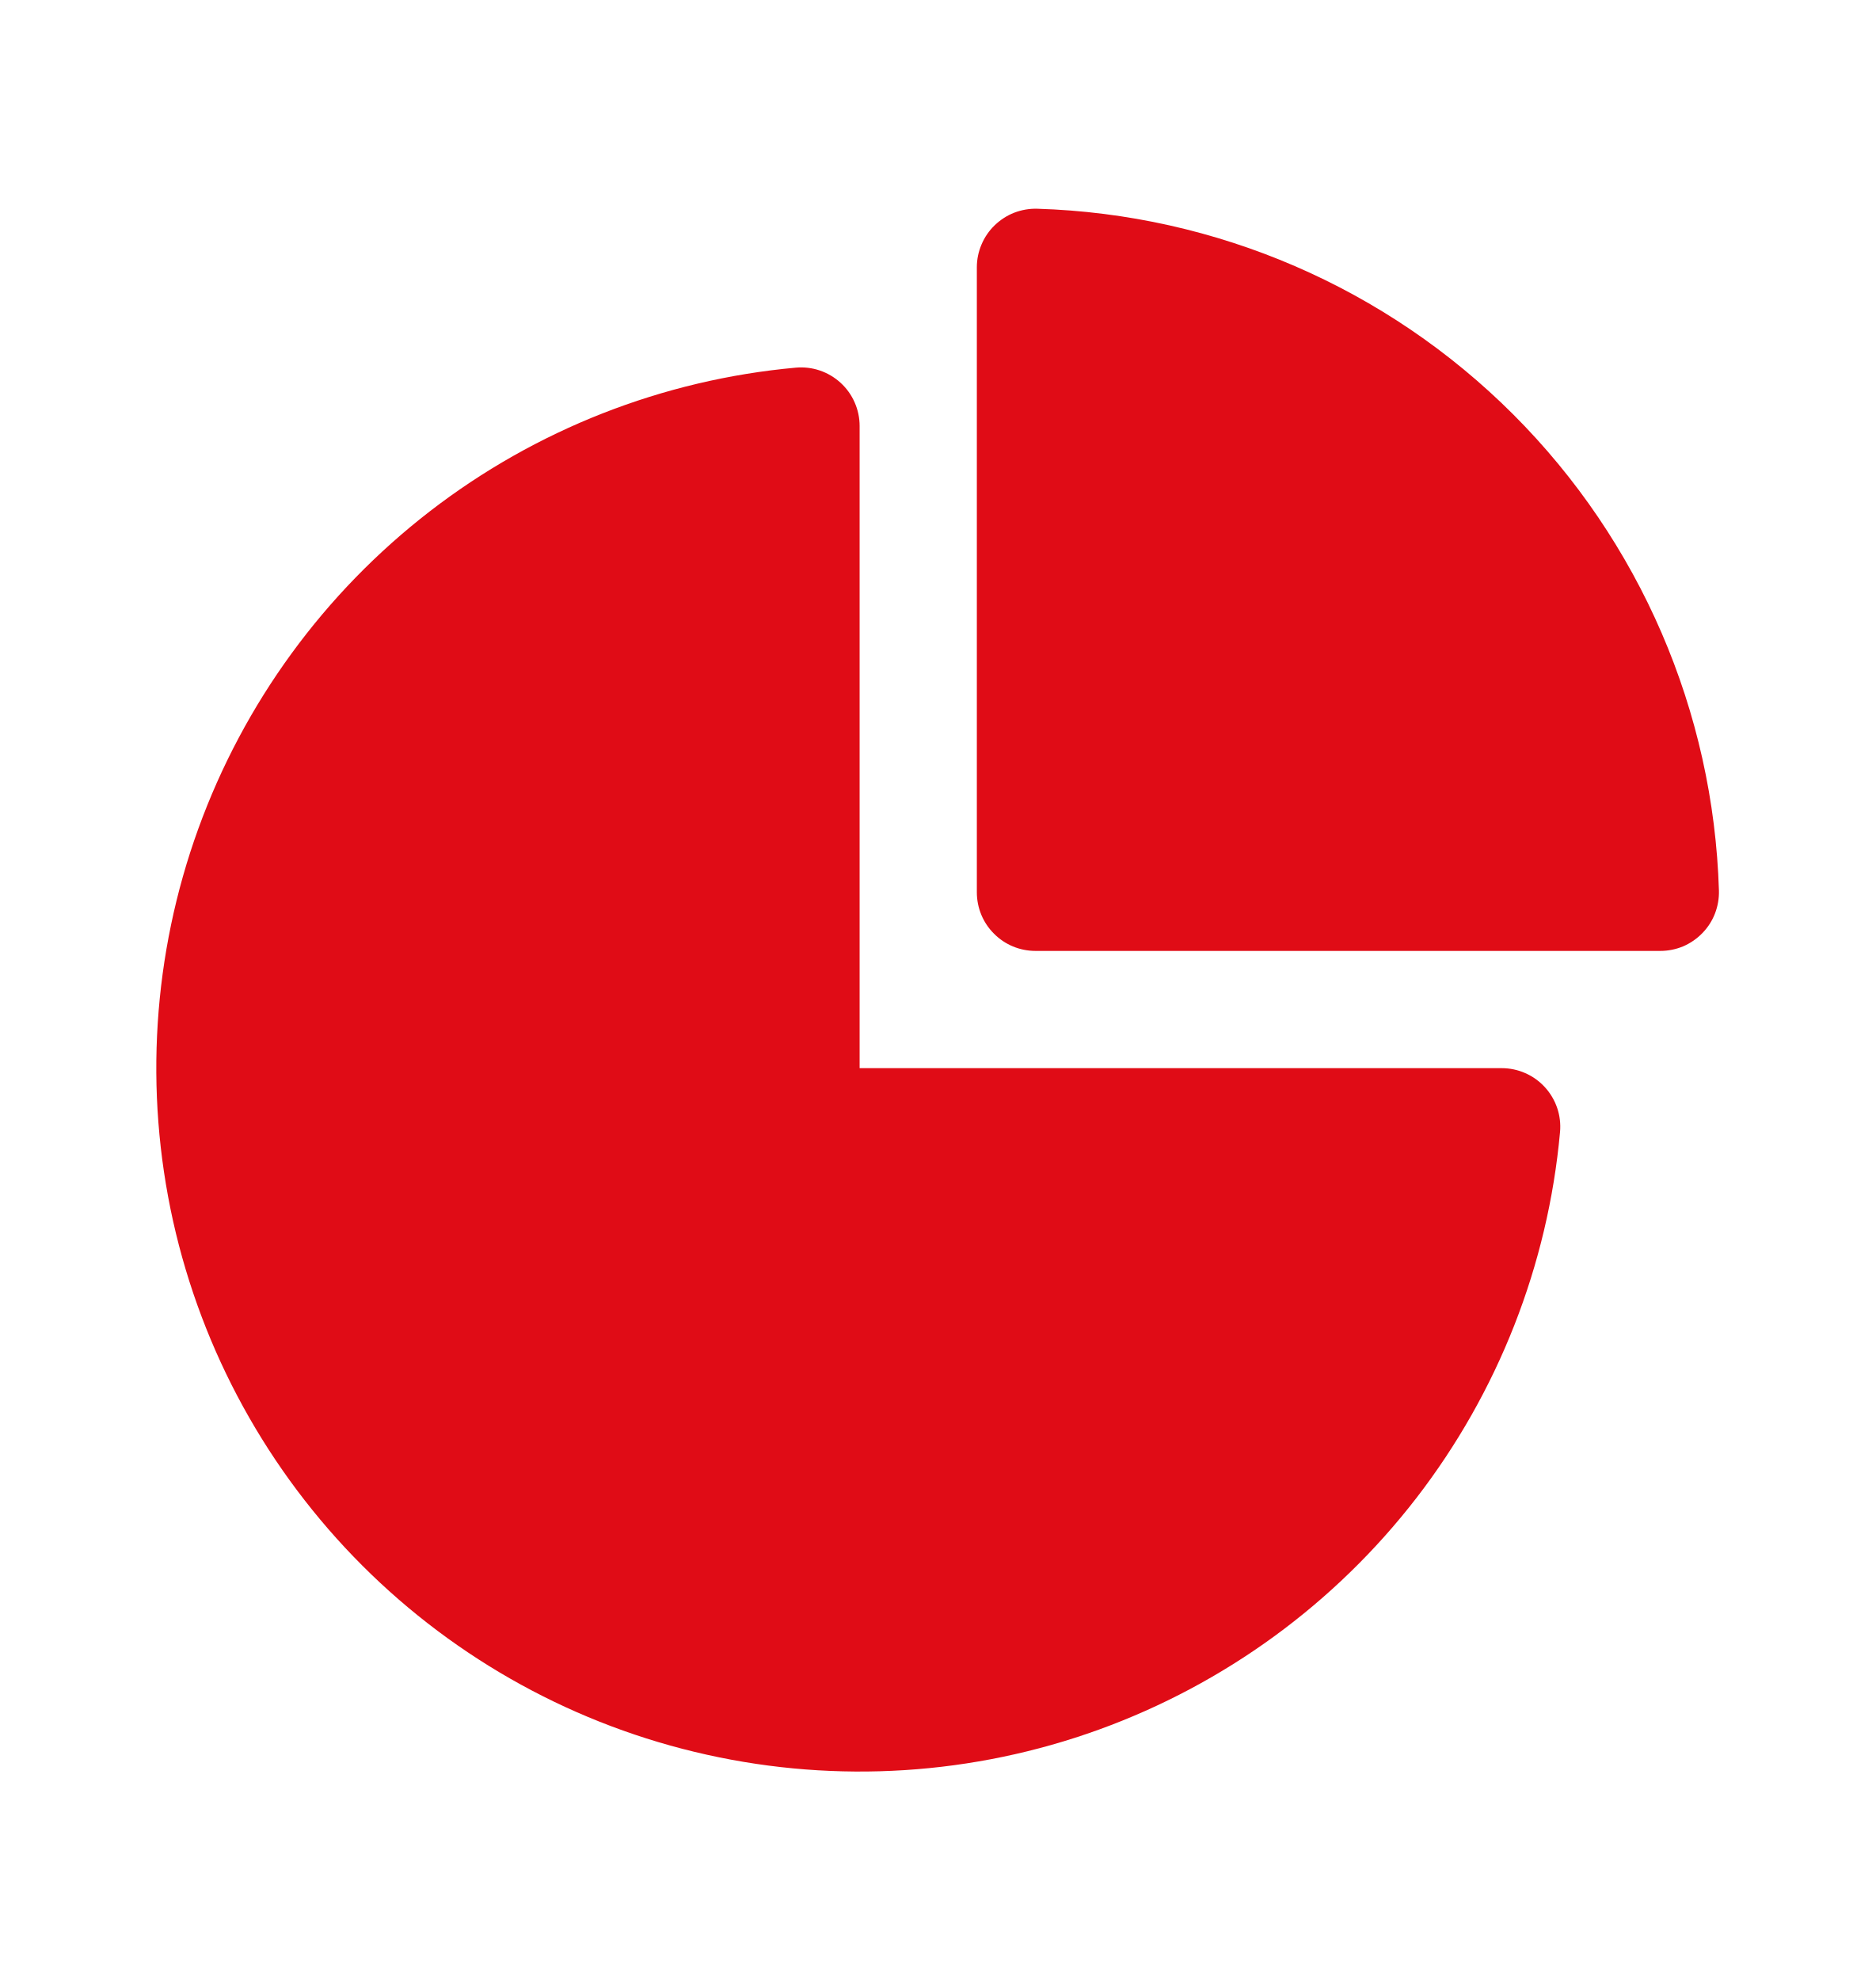
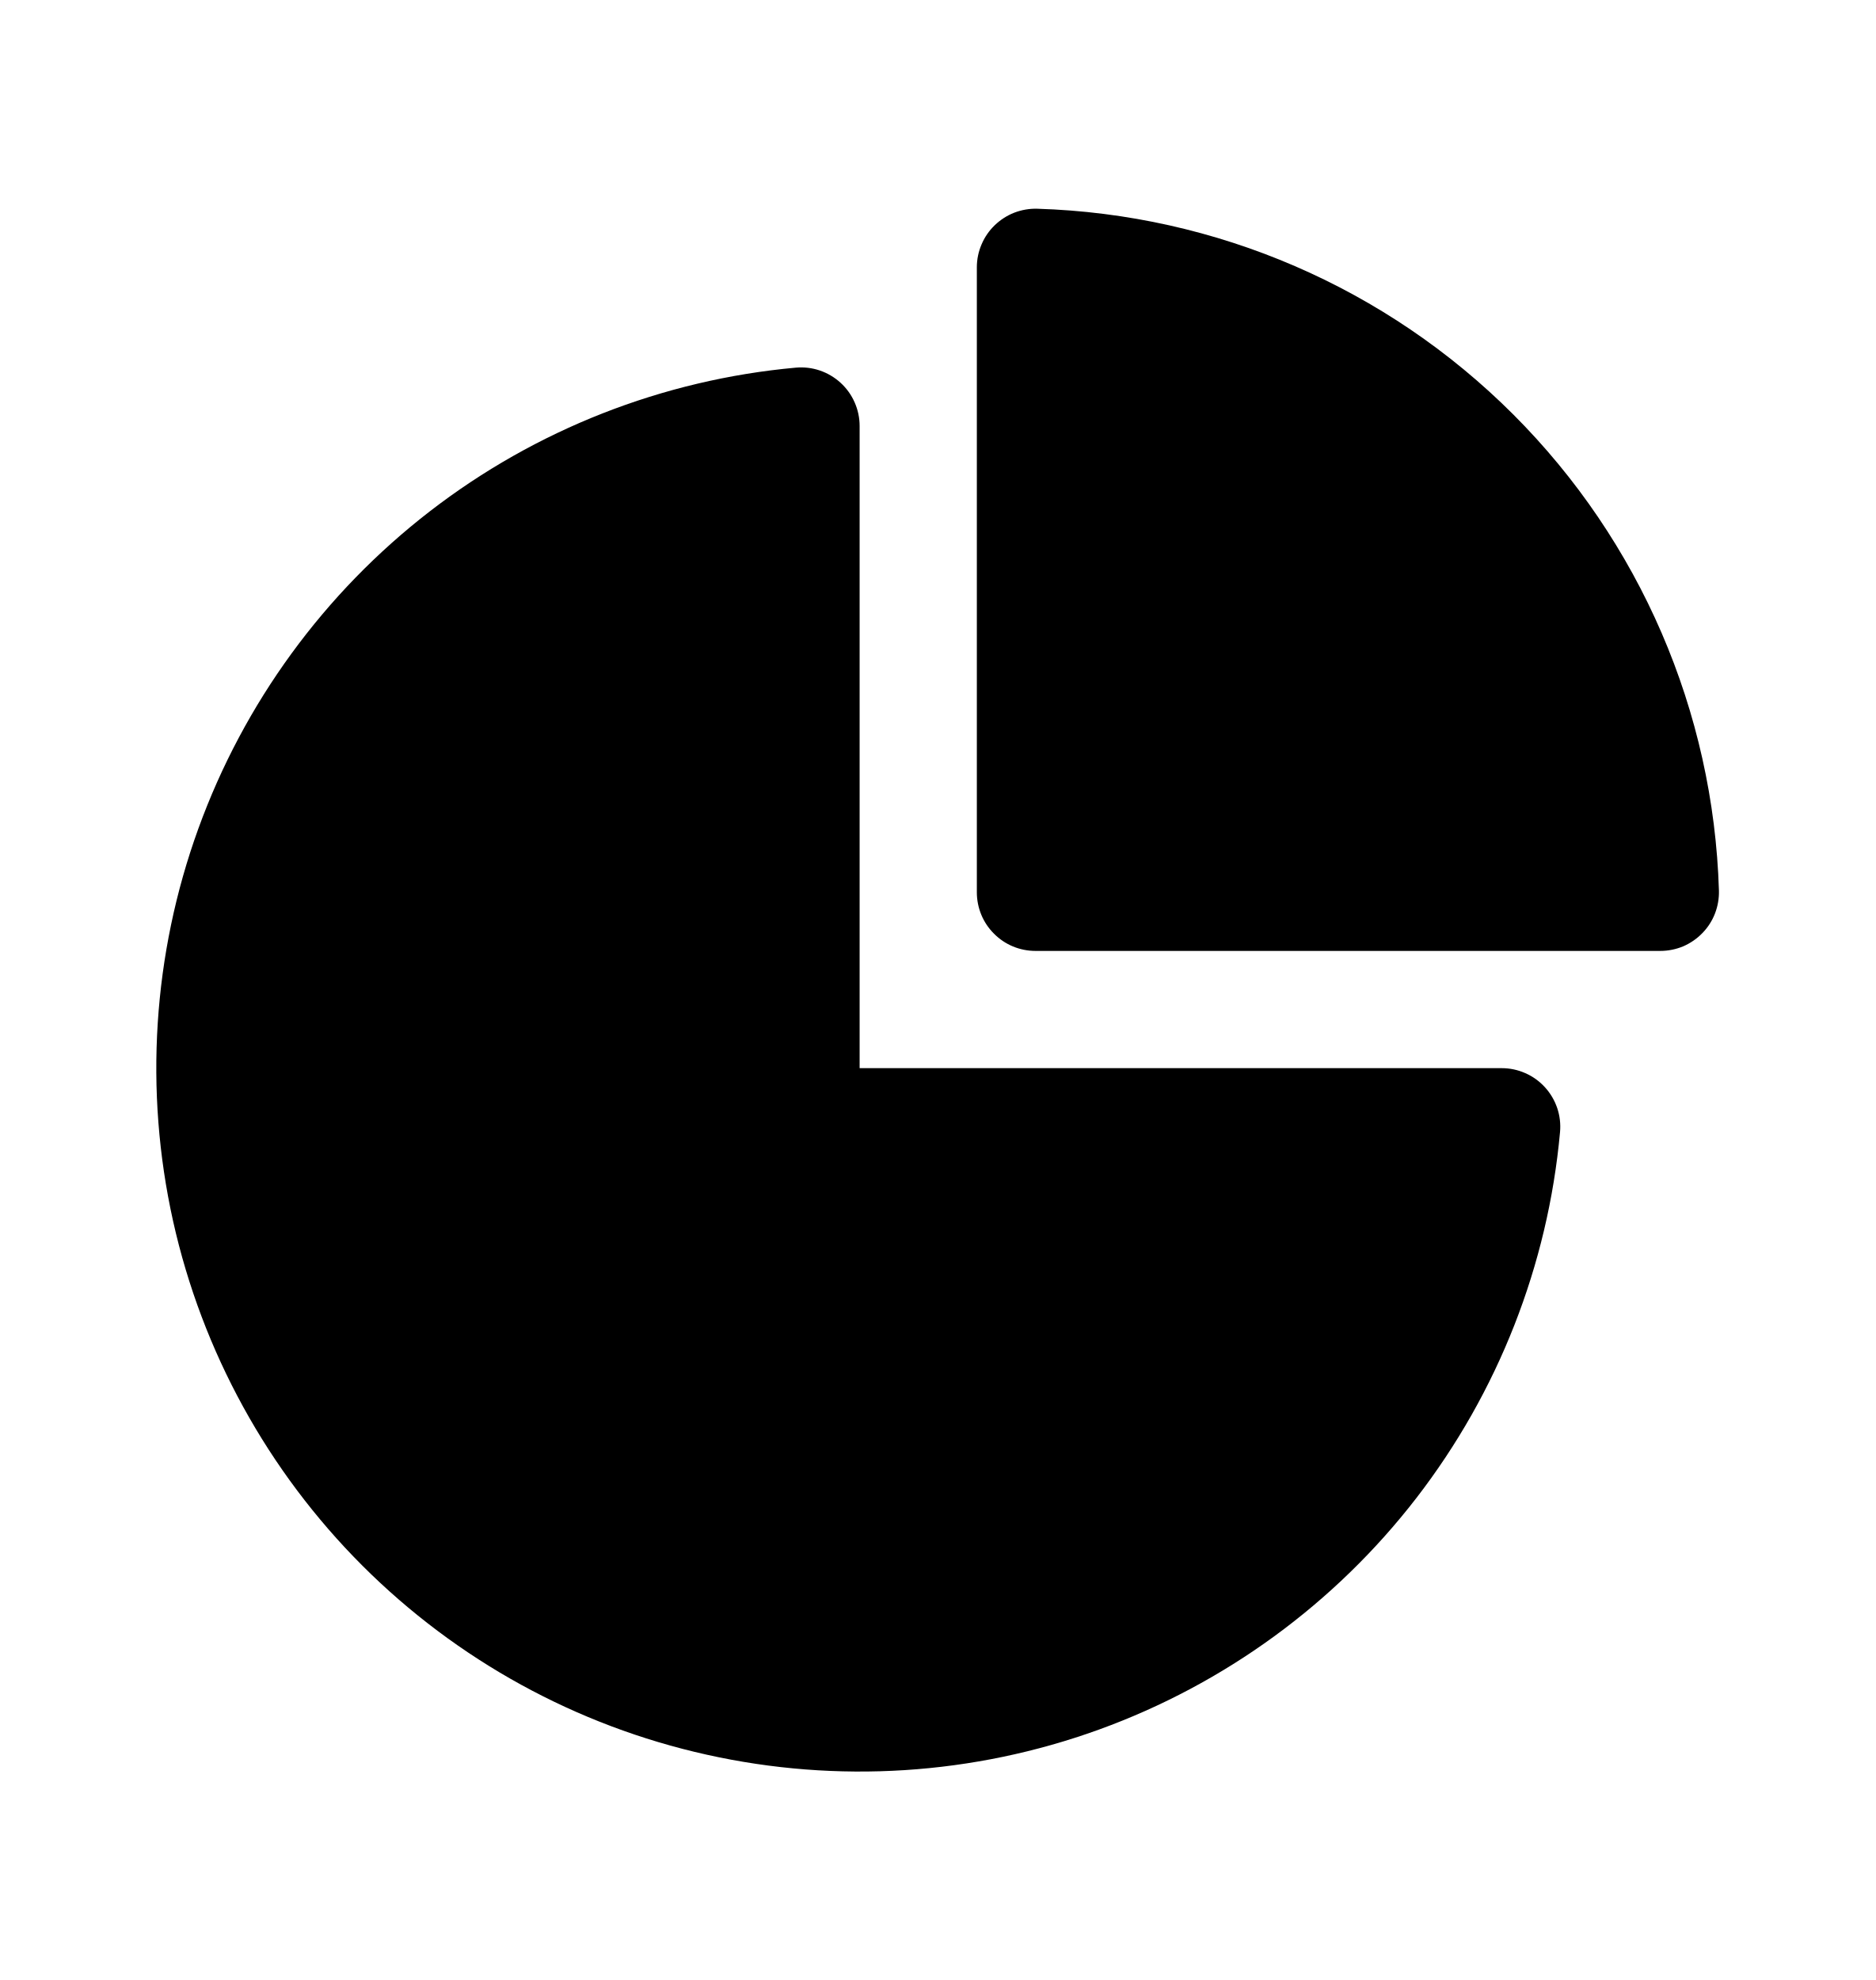
<svg xmlns="http://www.w3.org/2000/svg" width="18" height="19" viewBox="0 0 18 19" fill="none">
-   <path d="M9.546 2.162C9.6 2.11 9.664 2.068 9.734 2.041C9.804 2.014 9.879 2.001 9.954 2.003C11.673 2.055 13.307 2.761 14.523 3.977C15.739 5.193 16.445 6.827 16.497 8.546C16.499 8.621 16.486 8.696 16.459 8.766C16.432 8.836 16.391 8.9 16.338 8.954C16.286 9.008 16.223 9.051 16.154 9.081C16.084 9.11 16.01 9.125 15.934 9.125H9.938C9.788 9.125 9.645 9.066 9.54 8.96C9.434 8.855 9.375 8.712 9.375 8.562V2.566C9.375 2.49 9.39 2.416 9.42 2.346C9.449 2.277 9.492 2.214 9.546 2.162ZM8.25 4.088C8.25 4.01 8.234 3.933 8.202 3.861C8.171 3.79 8.125 3.726 8.067 3.673C8.009 3.62 7.941 3.58 7.867 3.555C7.793 3.53 7.715 3.521 7.637 3.528C6.36 3.644 5.142 4.122 4.126 4.906C3.111 5.69 2.34 6.747 1.903 7.953C1.466 9.159 1.383 10.465 1.661 11.717C1.94 12.969 2.57 14.116 3.477 15.023C4.384 15.93 5.531 16.56 6.783 16.838C8.035 17.117 9.341 17.034 10.547 16.597C11.753 16.16 12.81 15.389 13.594 14.374C14.378 13.358 14.856 12.14 14.972 10.863C14.979 10.785 14.97 10.707 14.945 10.633C14.92 10.559 14.88 10.491 14.827 10.433C14.774 10.375 14.71 10.329 14.639 10.298C14.567 10.266 14.49 10.25 14.412 10.25H8.25V4.088Z" fill="#E00C16" />
+   <path d="M9.546 2.162C9.6 2.11 9.664 2.068 9.734 2.041C9.804 2.014 9.879 2.001 9.954 2.003C11.673 2.055 13.307 2.761 14.523 3.977C15.739 5.193 16.445 6.827 16.497 8.546C16.499 8.621 16.486 8.696 16.459 8.766C16.432 8.836 16.391 8.9 16.338 8.954C16.286 9.008 16.223 9.051 16.154 9.081C16.084 9.11 16.01 9.125 15.934 9.125H9.938C9.788 9.125 9.645 9.066 9.54 8.96C9.434 8.855 9.375 8.712 9.375 8.562V2.566C9.375 2.49 9.39 2.416 9.42 2.346C9.449 2.277 9.492 2.214 9.546 2.162ZM8.25 4.088C8.25 4.01 8.234 3.933 8.202 3.861C8.171 3.79 8.125 3.726 8.067 3.673C8.009 3.62 7.941 3.58 7.867 3.555C7.793 3.53 7.715 3.521 7.637 3.528C6.36 3.644 5.142 4.122 4.126 4.906C3.111 5.69 2.34 6.747 1.903 7.953C1.466 9.159 1.383 10.465 1.661 11.717C1.94 12.969 2.57 14.116 3.477 15.023C4.384 15.93 5.531 16.56 6.783 16.838C8.035 17.117 9.341 17.034 10.547 16.597C11.753 16.16 12.81 15.389 13.594 14.374C14.378 13.358 14.856 12.14 14.972 10.863C14.979 10.785 14.97 10.707 14.945 10.633C14.92 10.559 14.88 10.491 14.827 10.433C14.774 10.375 14.71 10.329 14.639 10.298C14.567 10.266 14.49 10.25 14.412 10.25H8.25V4.088Z" fill="black" />
</svg>
